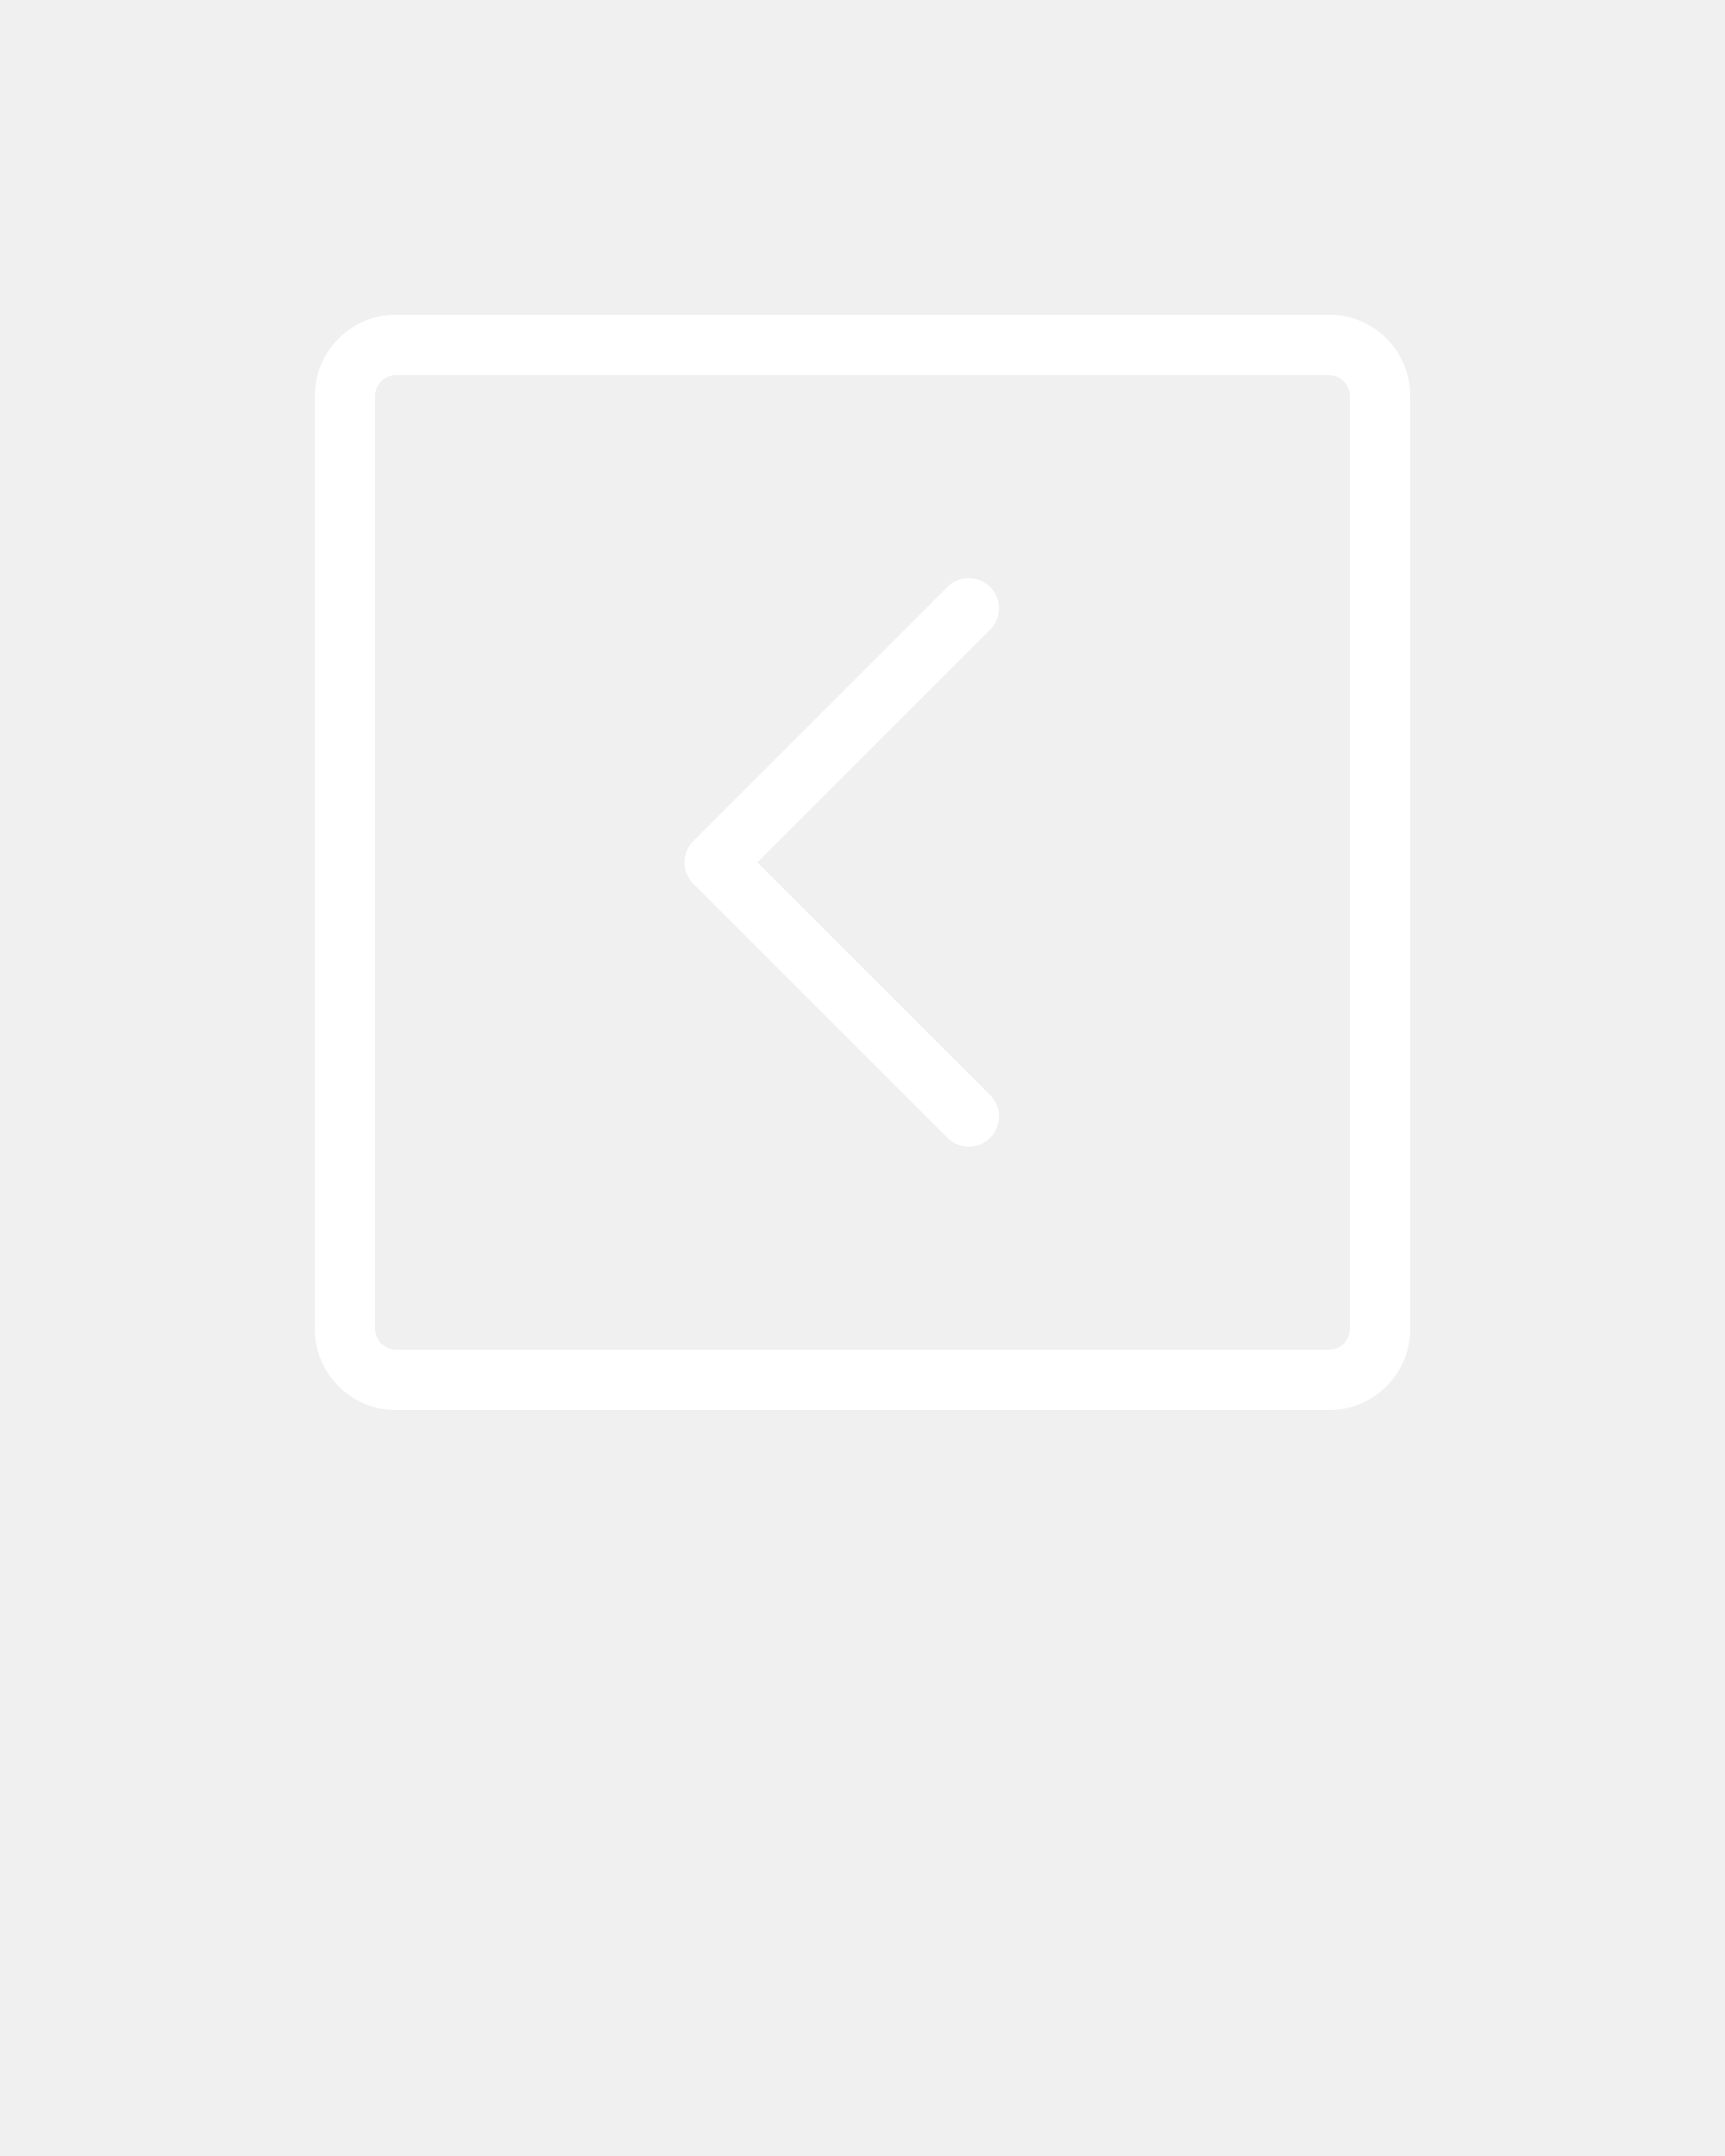
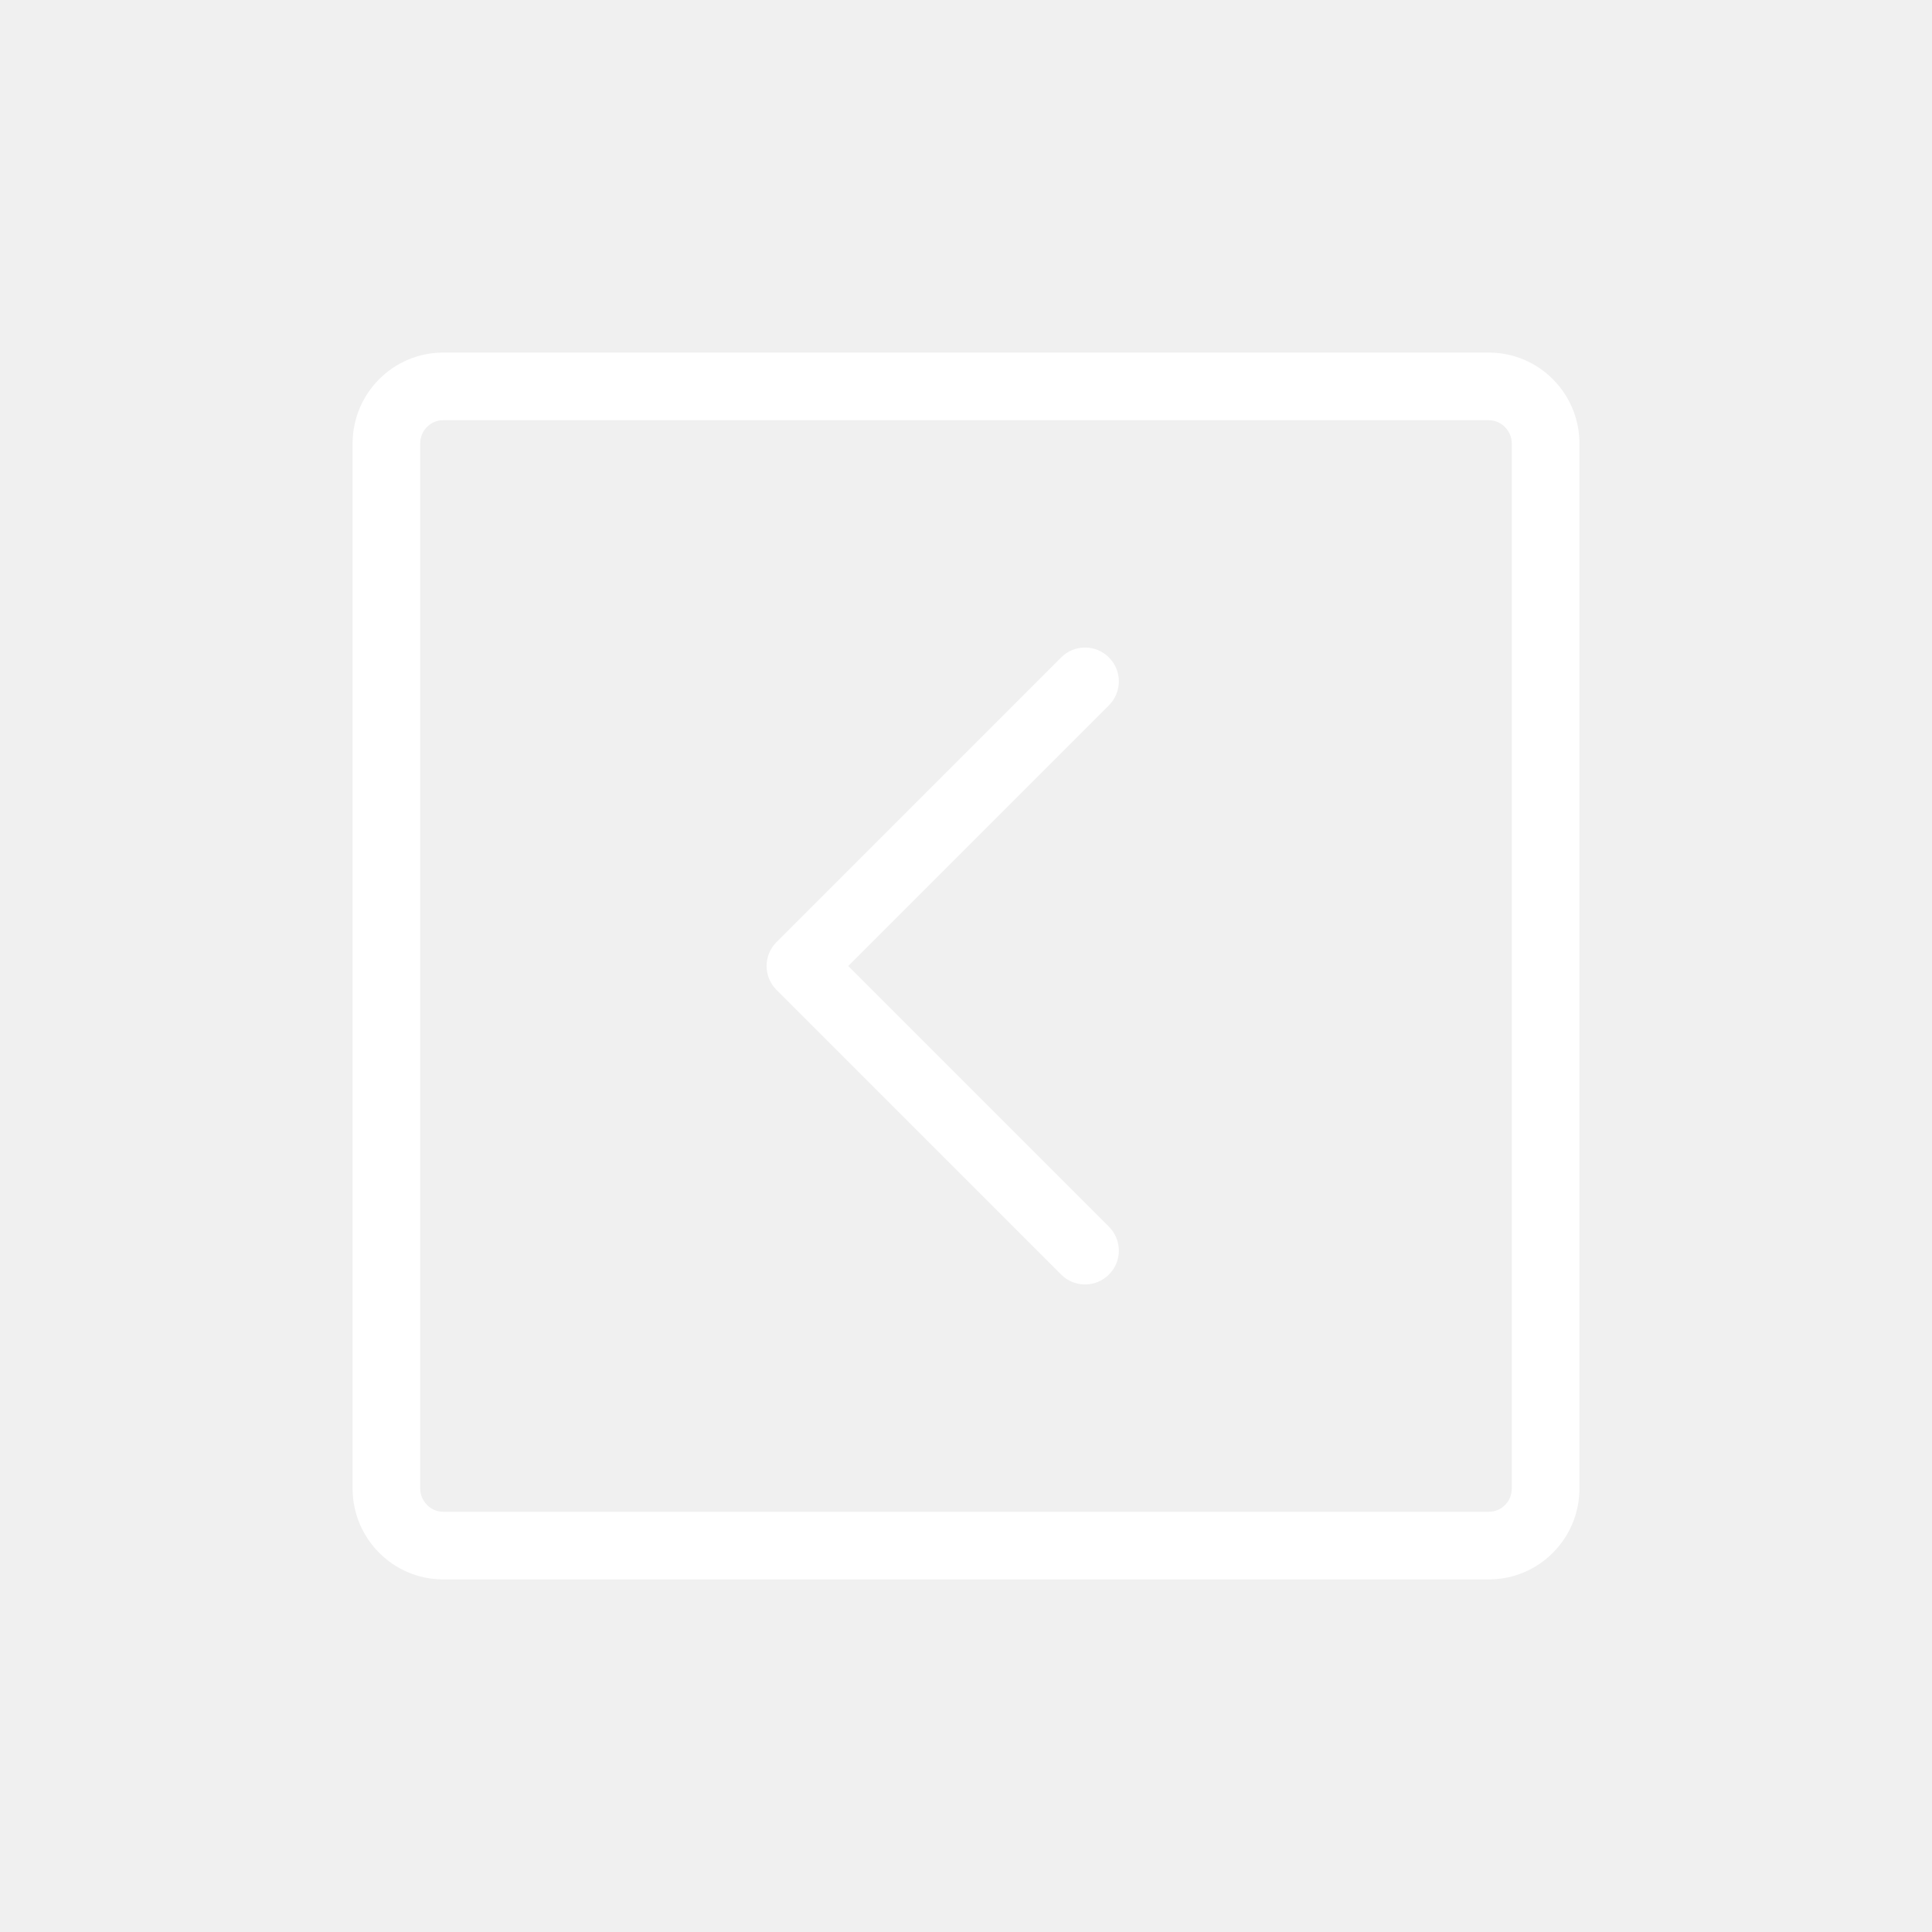
- <svg xmlns="http://www.w3.org/2000/svg" version="1.1" x="0px" y="0px" viewBox="0 0 100 125" enable-background="new 0 0 100 100" xml:space="preserve">
+ <svg xmlns="http://www.w3.org/2000/svg" version="1.1" x="0px" y="0px" viewBox="0 0 100 100" enable-background="new 0 0 100 100" xml:space="preserve">
  <path fill="#ffffff" d="M40.192,48.763L54.924,34.03c0.683-0.684,1.792-0.684,2.475,0c0.684,0.684,0.684,1.791,0,2.475L43.904,50  l13.495,13.495c0.684,0.684,0.684,1.792,0,2.475c-0.683,0.684-1.792,0.684-2.475,0L40.192,51.237  c-0.342-0.342-0.513-0.79-0.513-1.237S39.85,49.104,40.192,48.763z M18.25,22.955v54.088c0,2.595,2.101,4.707,4.684,4.707h54.134  c2.583,0,4.684-2.111,4.684-4.705V22.957c0-2.596-2.101-4.707-4.684-4.707H22.933C20.35,18.25,18.25,20.36,18.25,22.955z   M78.25,77.045c0,0.665-0.531,1.205-1.184,1.205H22.933c-0.642,0-1.184-0.553-1.184-1.207V22.955c0-0.664,0.531-1.205,1.184-1.205  h54.134c0.642,0,1.184,0.553,1.184,1.207V77.045z" />
</svg>
